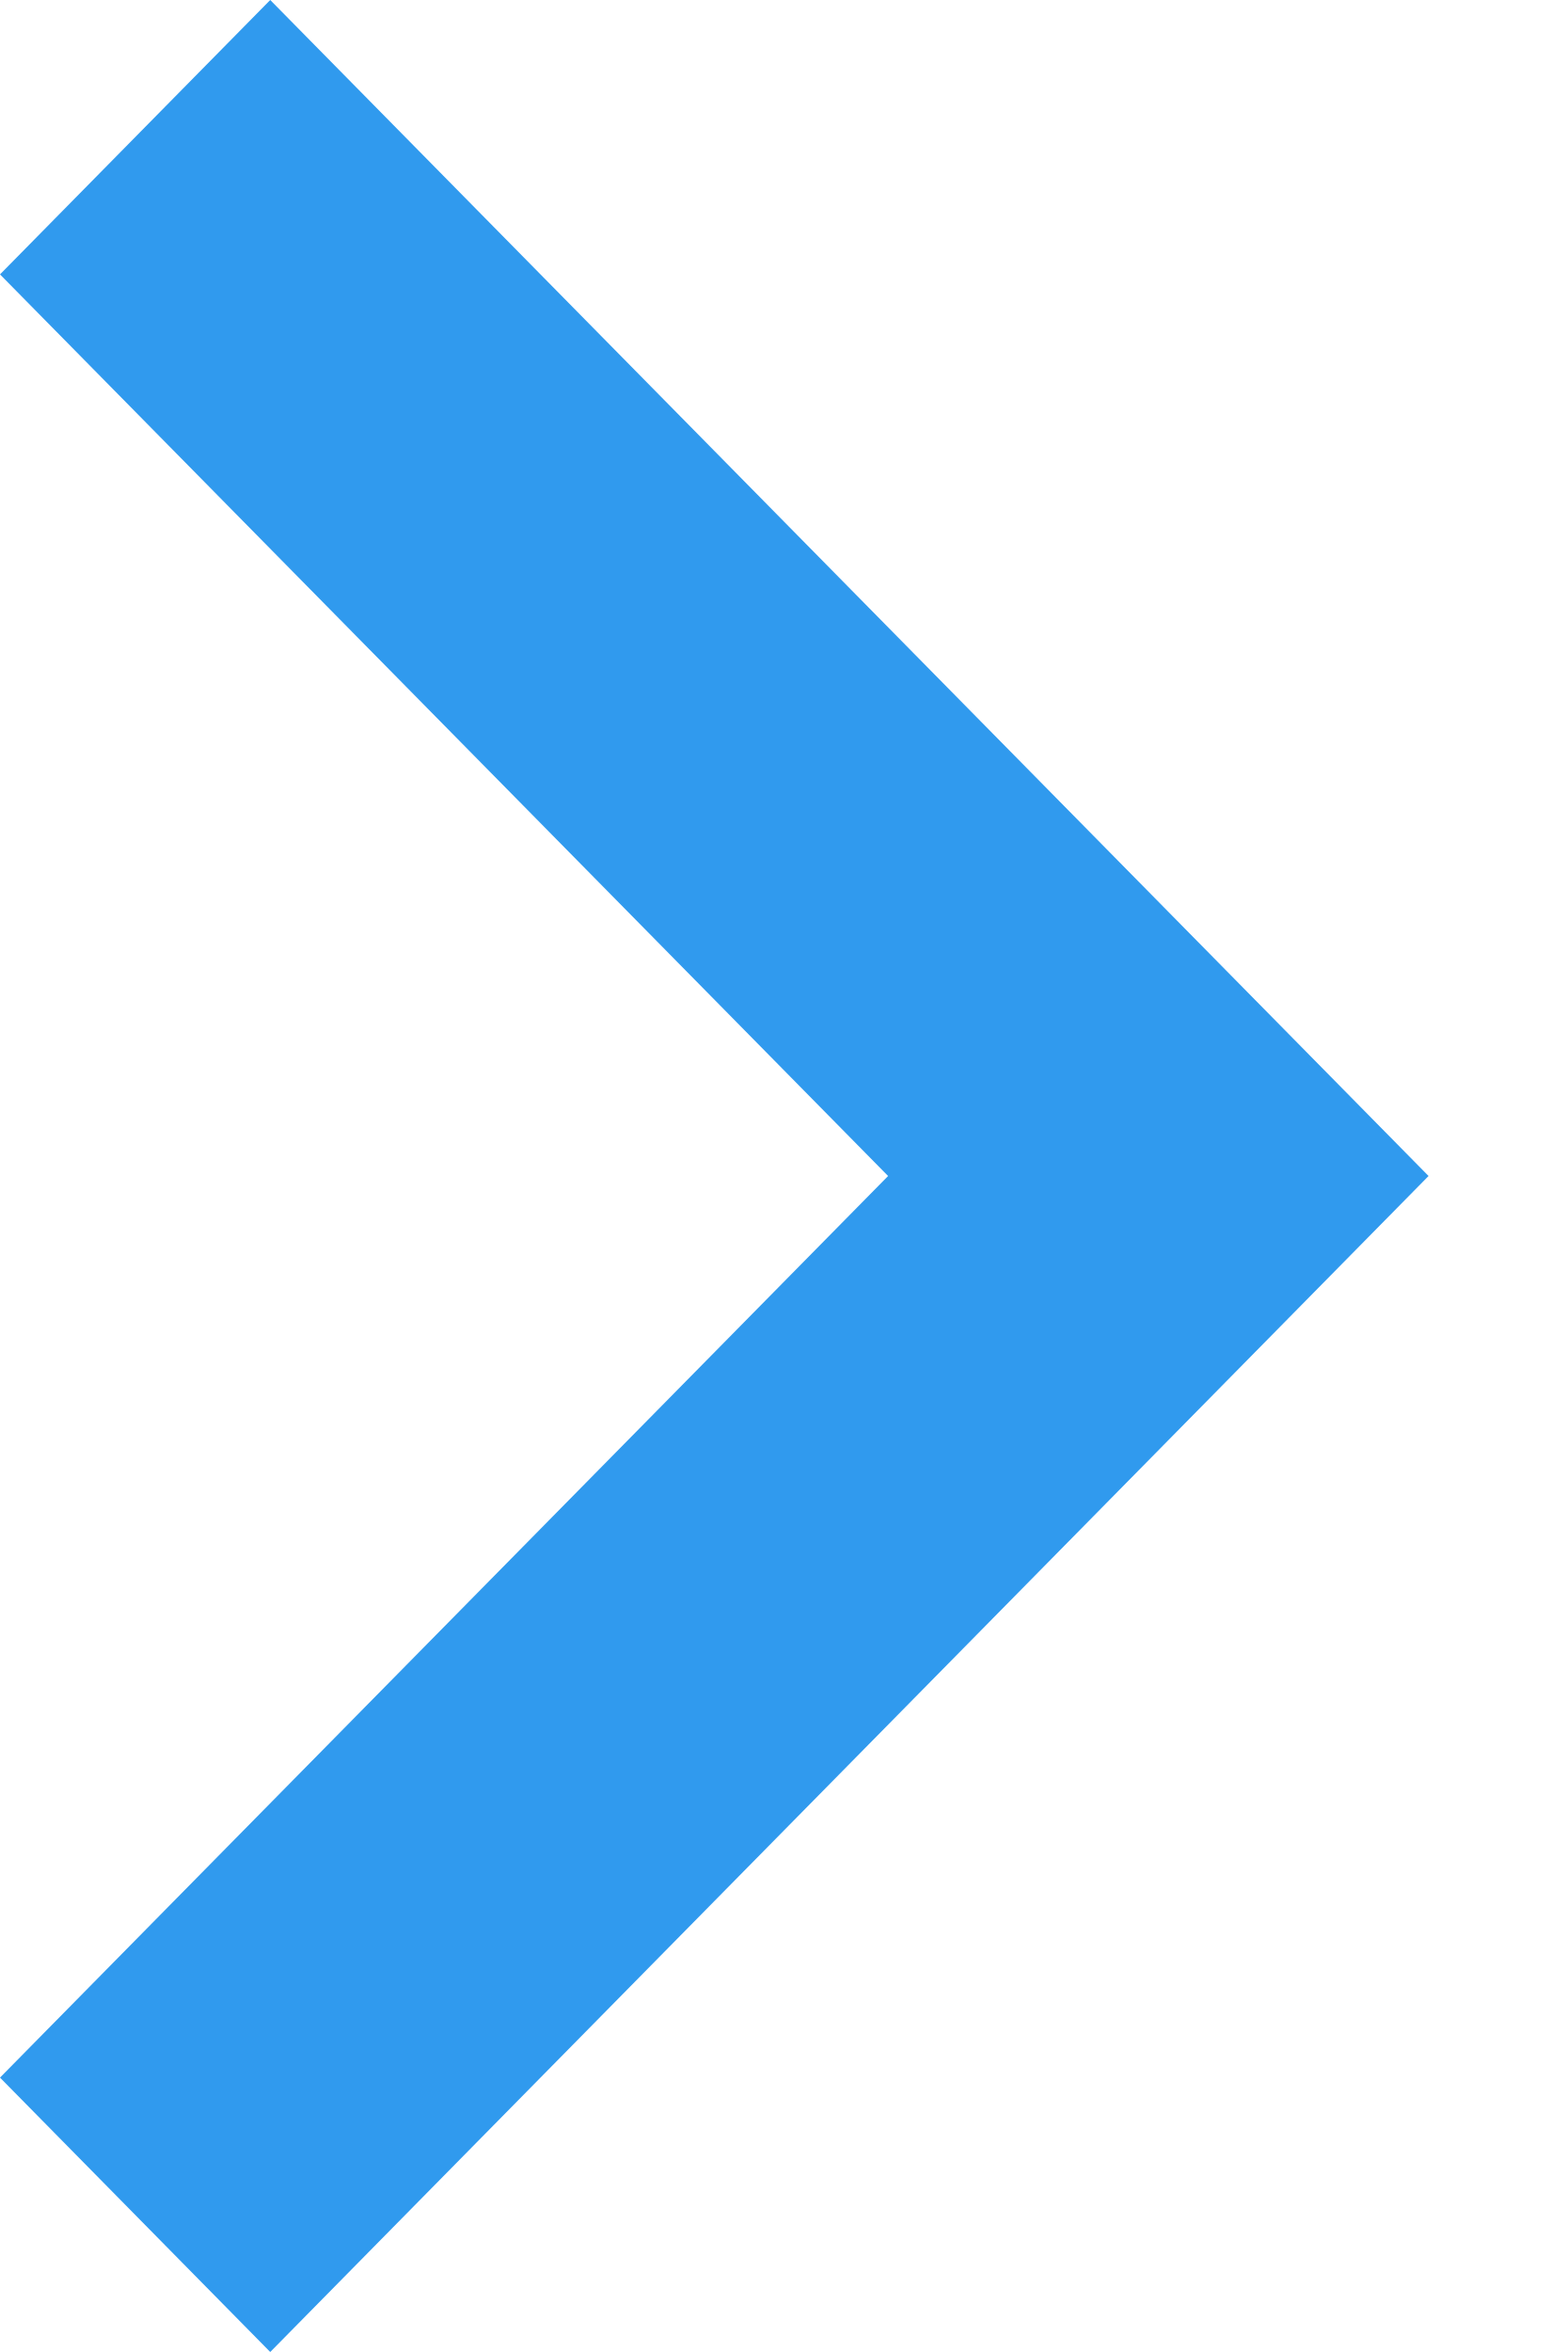
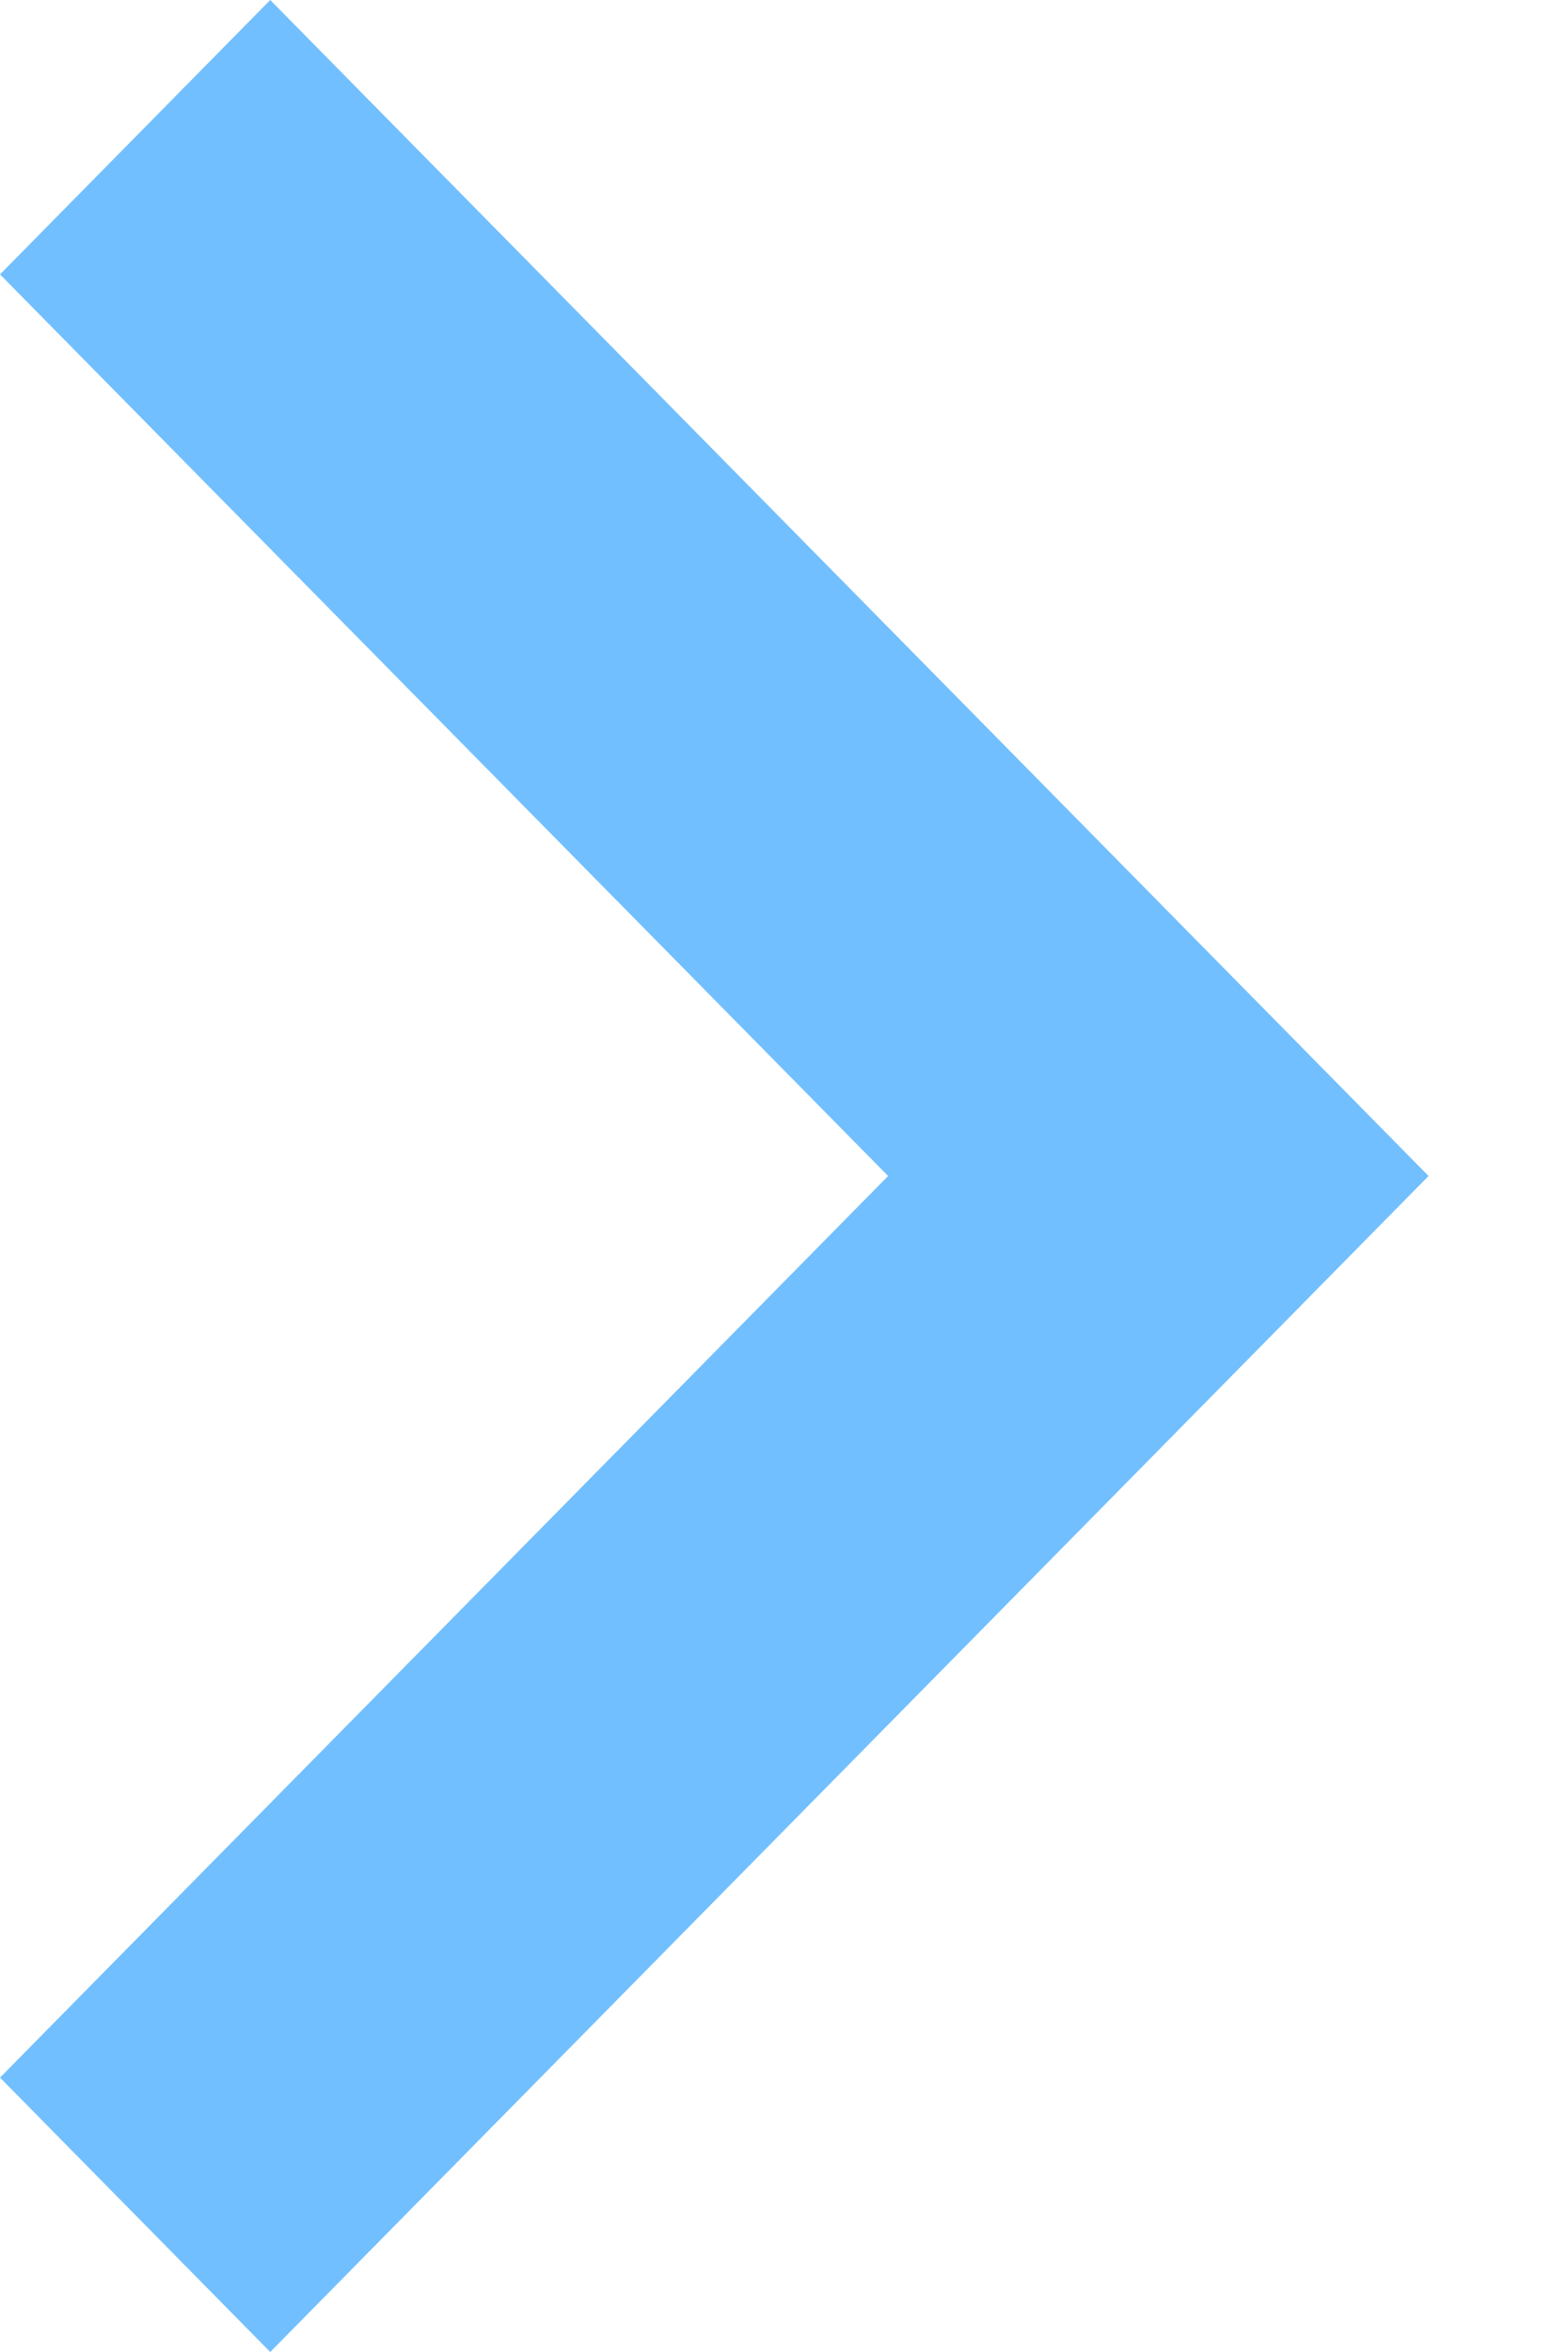
<svg xmlns="http://www.w3.org/2000/svg" width="8px" height="12px" viewBox="0 0 8 12" version="1.1">
  <defs>
    </defs>
  <g id="color-trials" stroke="none" stroke-width="1" fill="none" fill-rule="evenodd">
-     <g id="original-p22-minionpro" transform="translate(-317, -870)" fill="#309AEE">
+     <g id="original-p22-minionpro" transform="translate(-317, -870)" fill="#71bffe">
      <g id="Quicklinks-Section" transform="translate(0, 570)">
        <g id="Federal-Preservation" transform="translate(42, 46)">
          <g id="chevron-right" transform="translate(275, 254)">
            <polygon id="Shape" points="1.379 0 5.82183337e-13 1.4 4.532 6 5.82183337e-13 10.6 1.379 12 7.29 6" />
          </g>
        </g>
      </g>
    </g>
  </g>
</svg>
